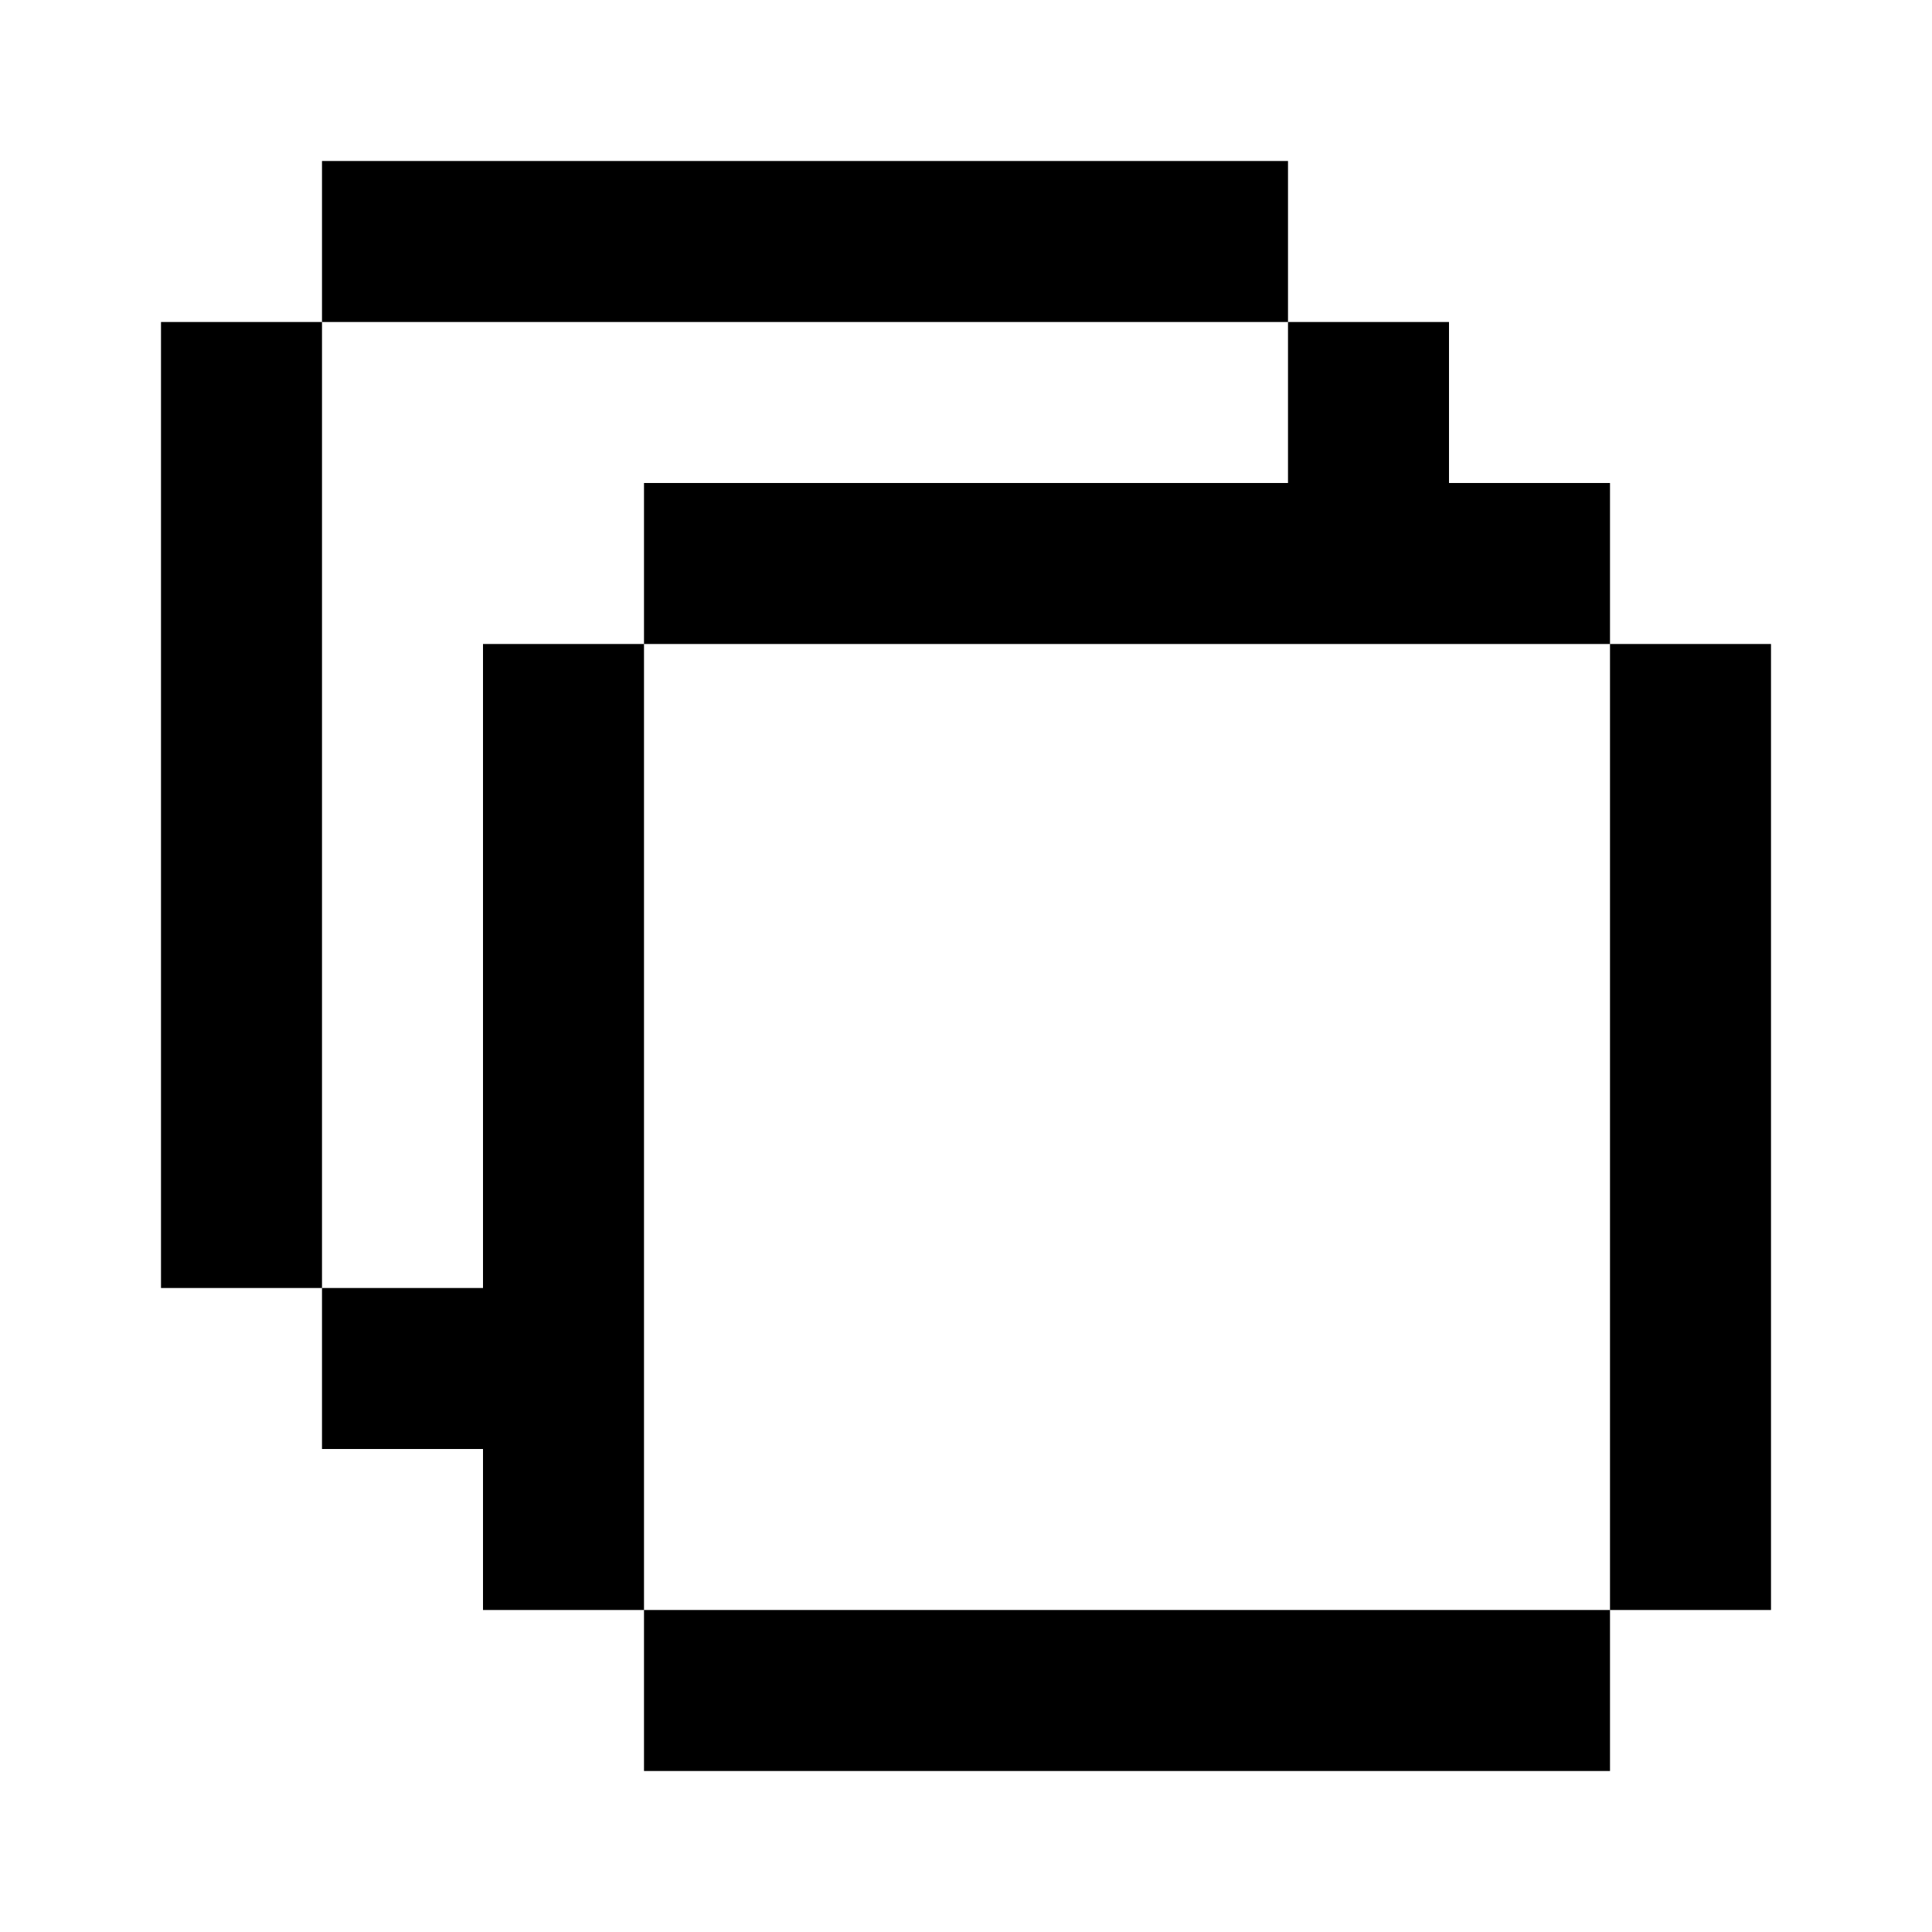
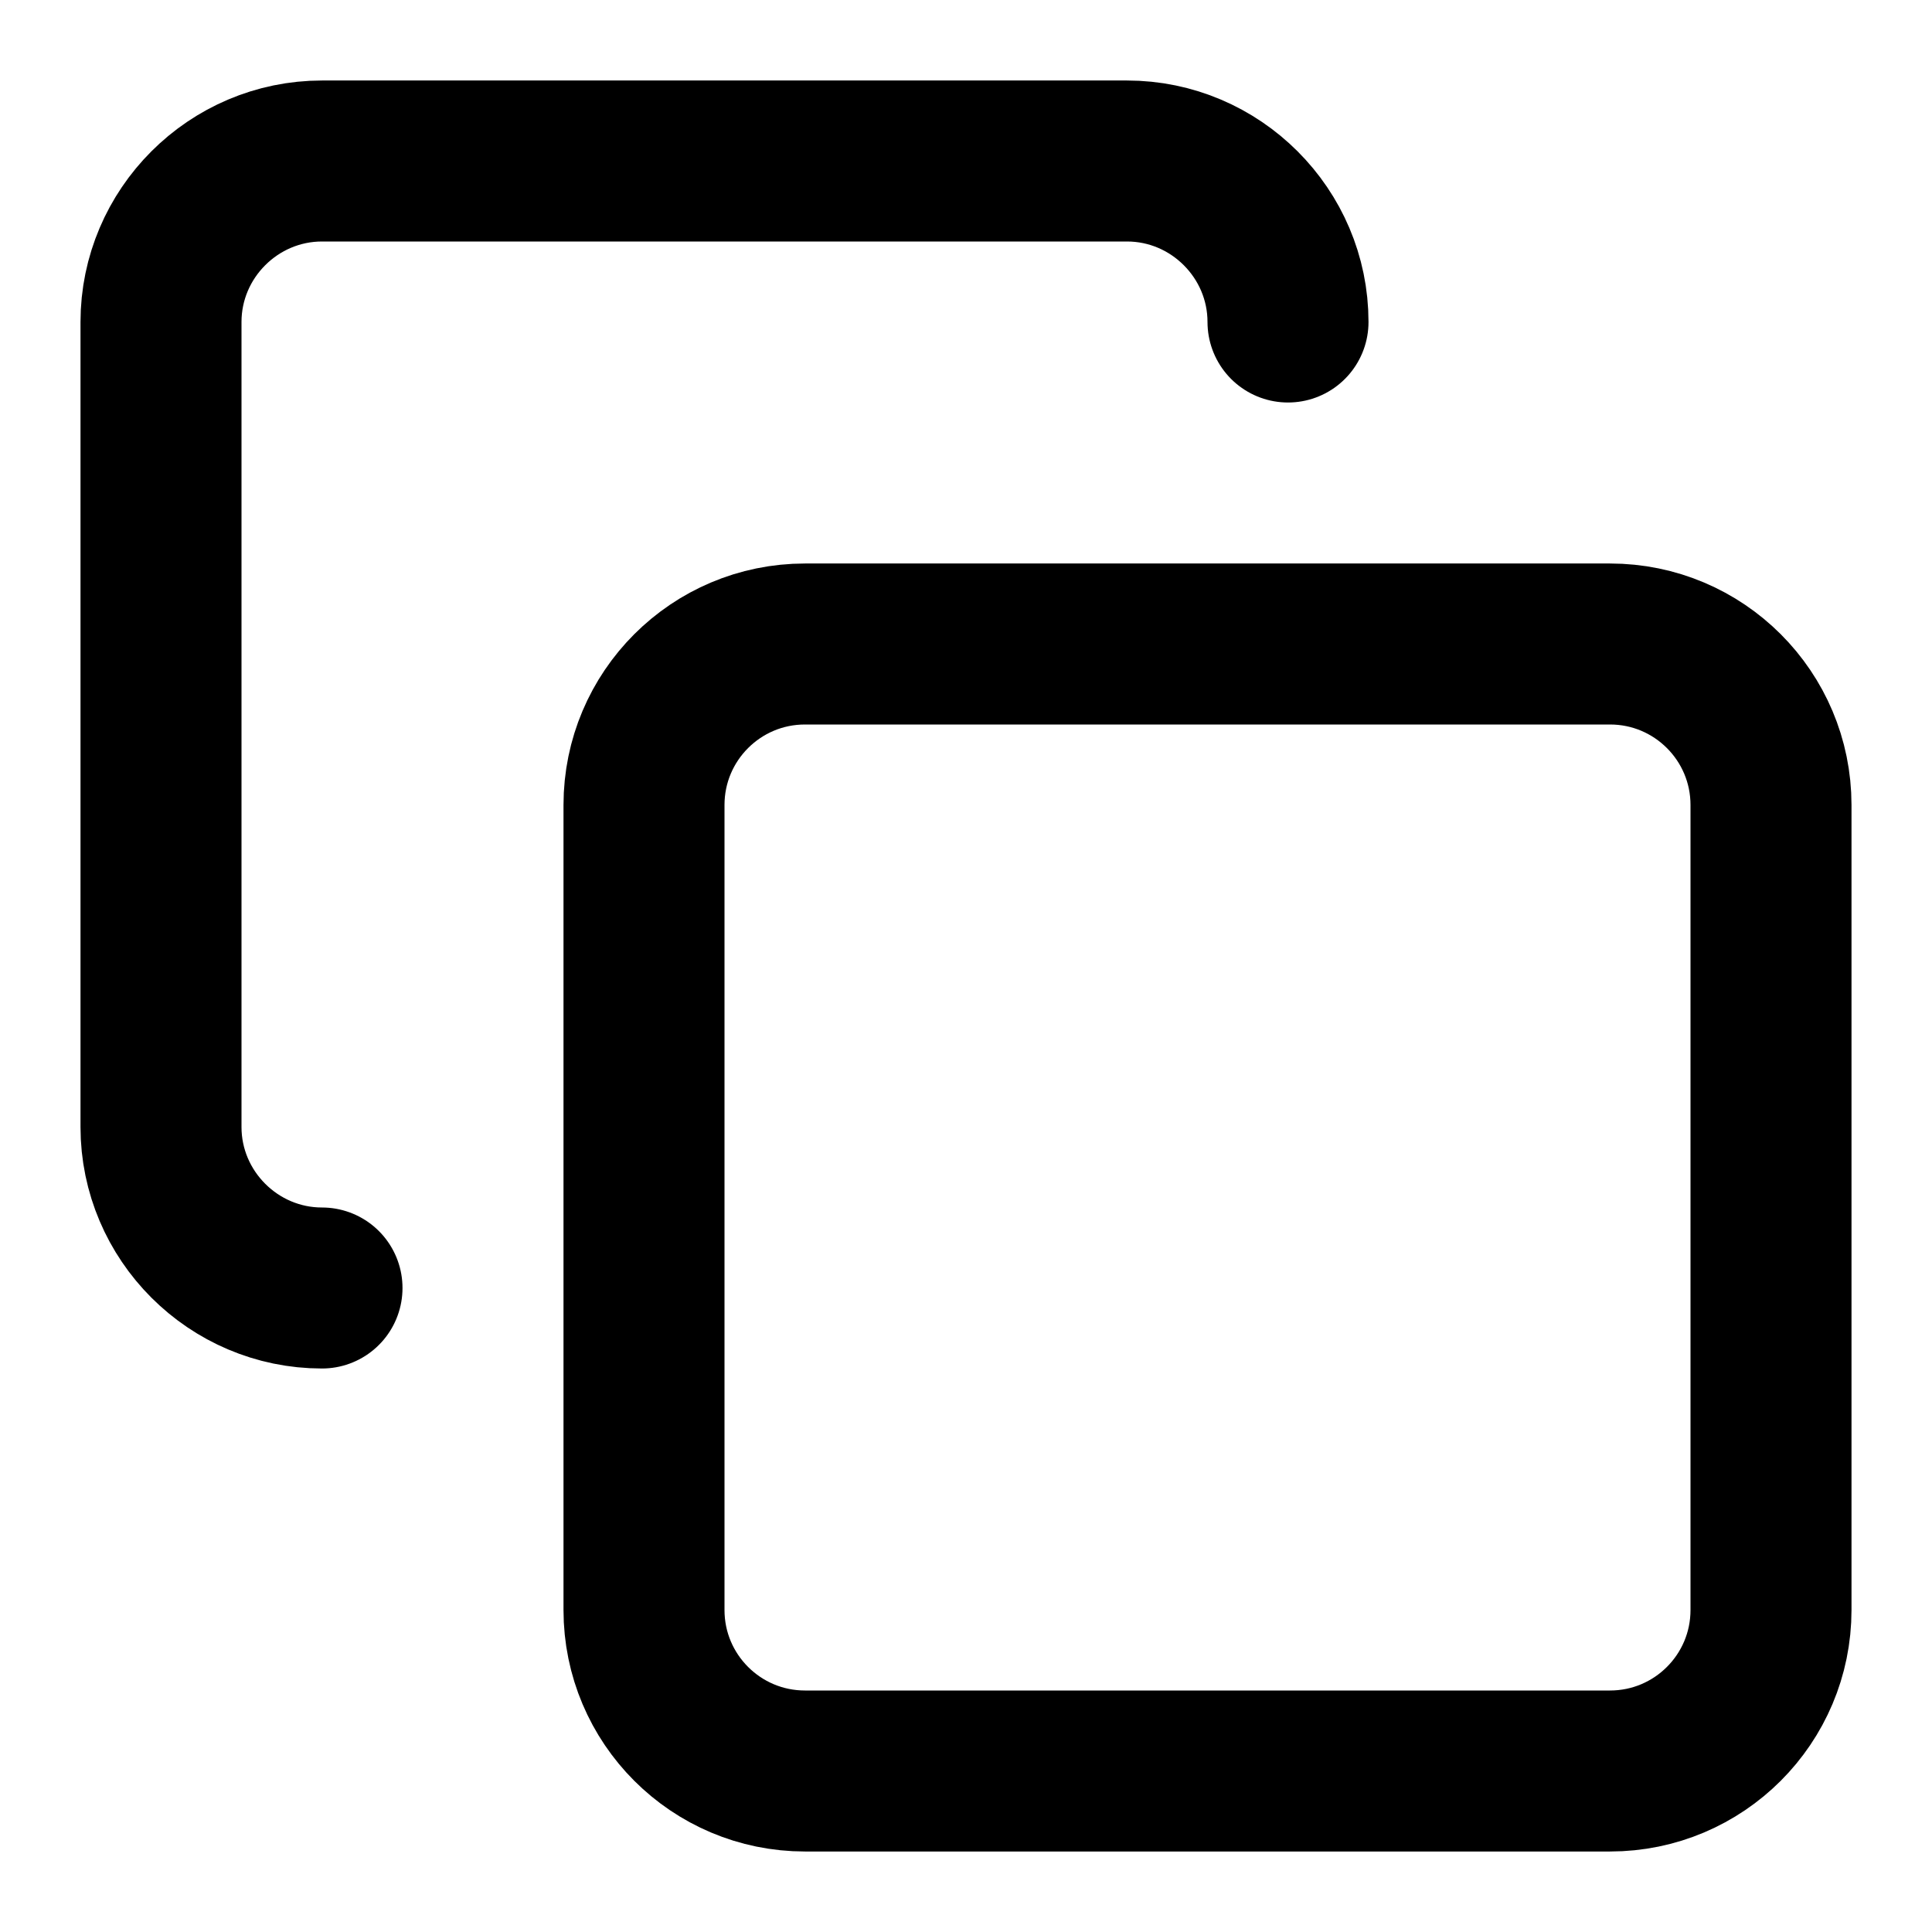
- <svg xmlns="http://www.w3.org/2000/svg" width="24" height="24" fill="currentColor" viewBox="0 0 24 24">
-   <path d="M8 6h12v2H8zM4 2h12v2H4zm2 6h2v12H6zM2 4h2v12H2zm6 16h12v2H8zM20 8h2v12h-2zm-4-4h2v2h-2zM4 16h2v2H4z" />
+ <svg xmlns="http://www.w3.org/2000/svg" class="lucide lucide-copy" width="24" height="24" viewBox="0 0 24 24" fill="none" stroke="currentColor" stroke-width="2" stroke-linecap="round" stroke-linejoin="round">
+   <rect width="14" height="14" x="8" y="8" rx="2" ry="2" />
+   <path d="M4 16c-1.1 0-2-.9-2-2V4c0-1.1.9-2 2-2h10c1.1 0 2 .9 2 2" />
</svg>
